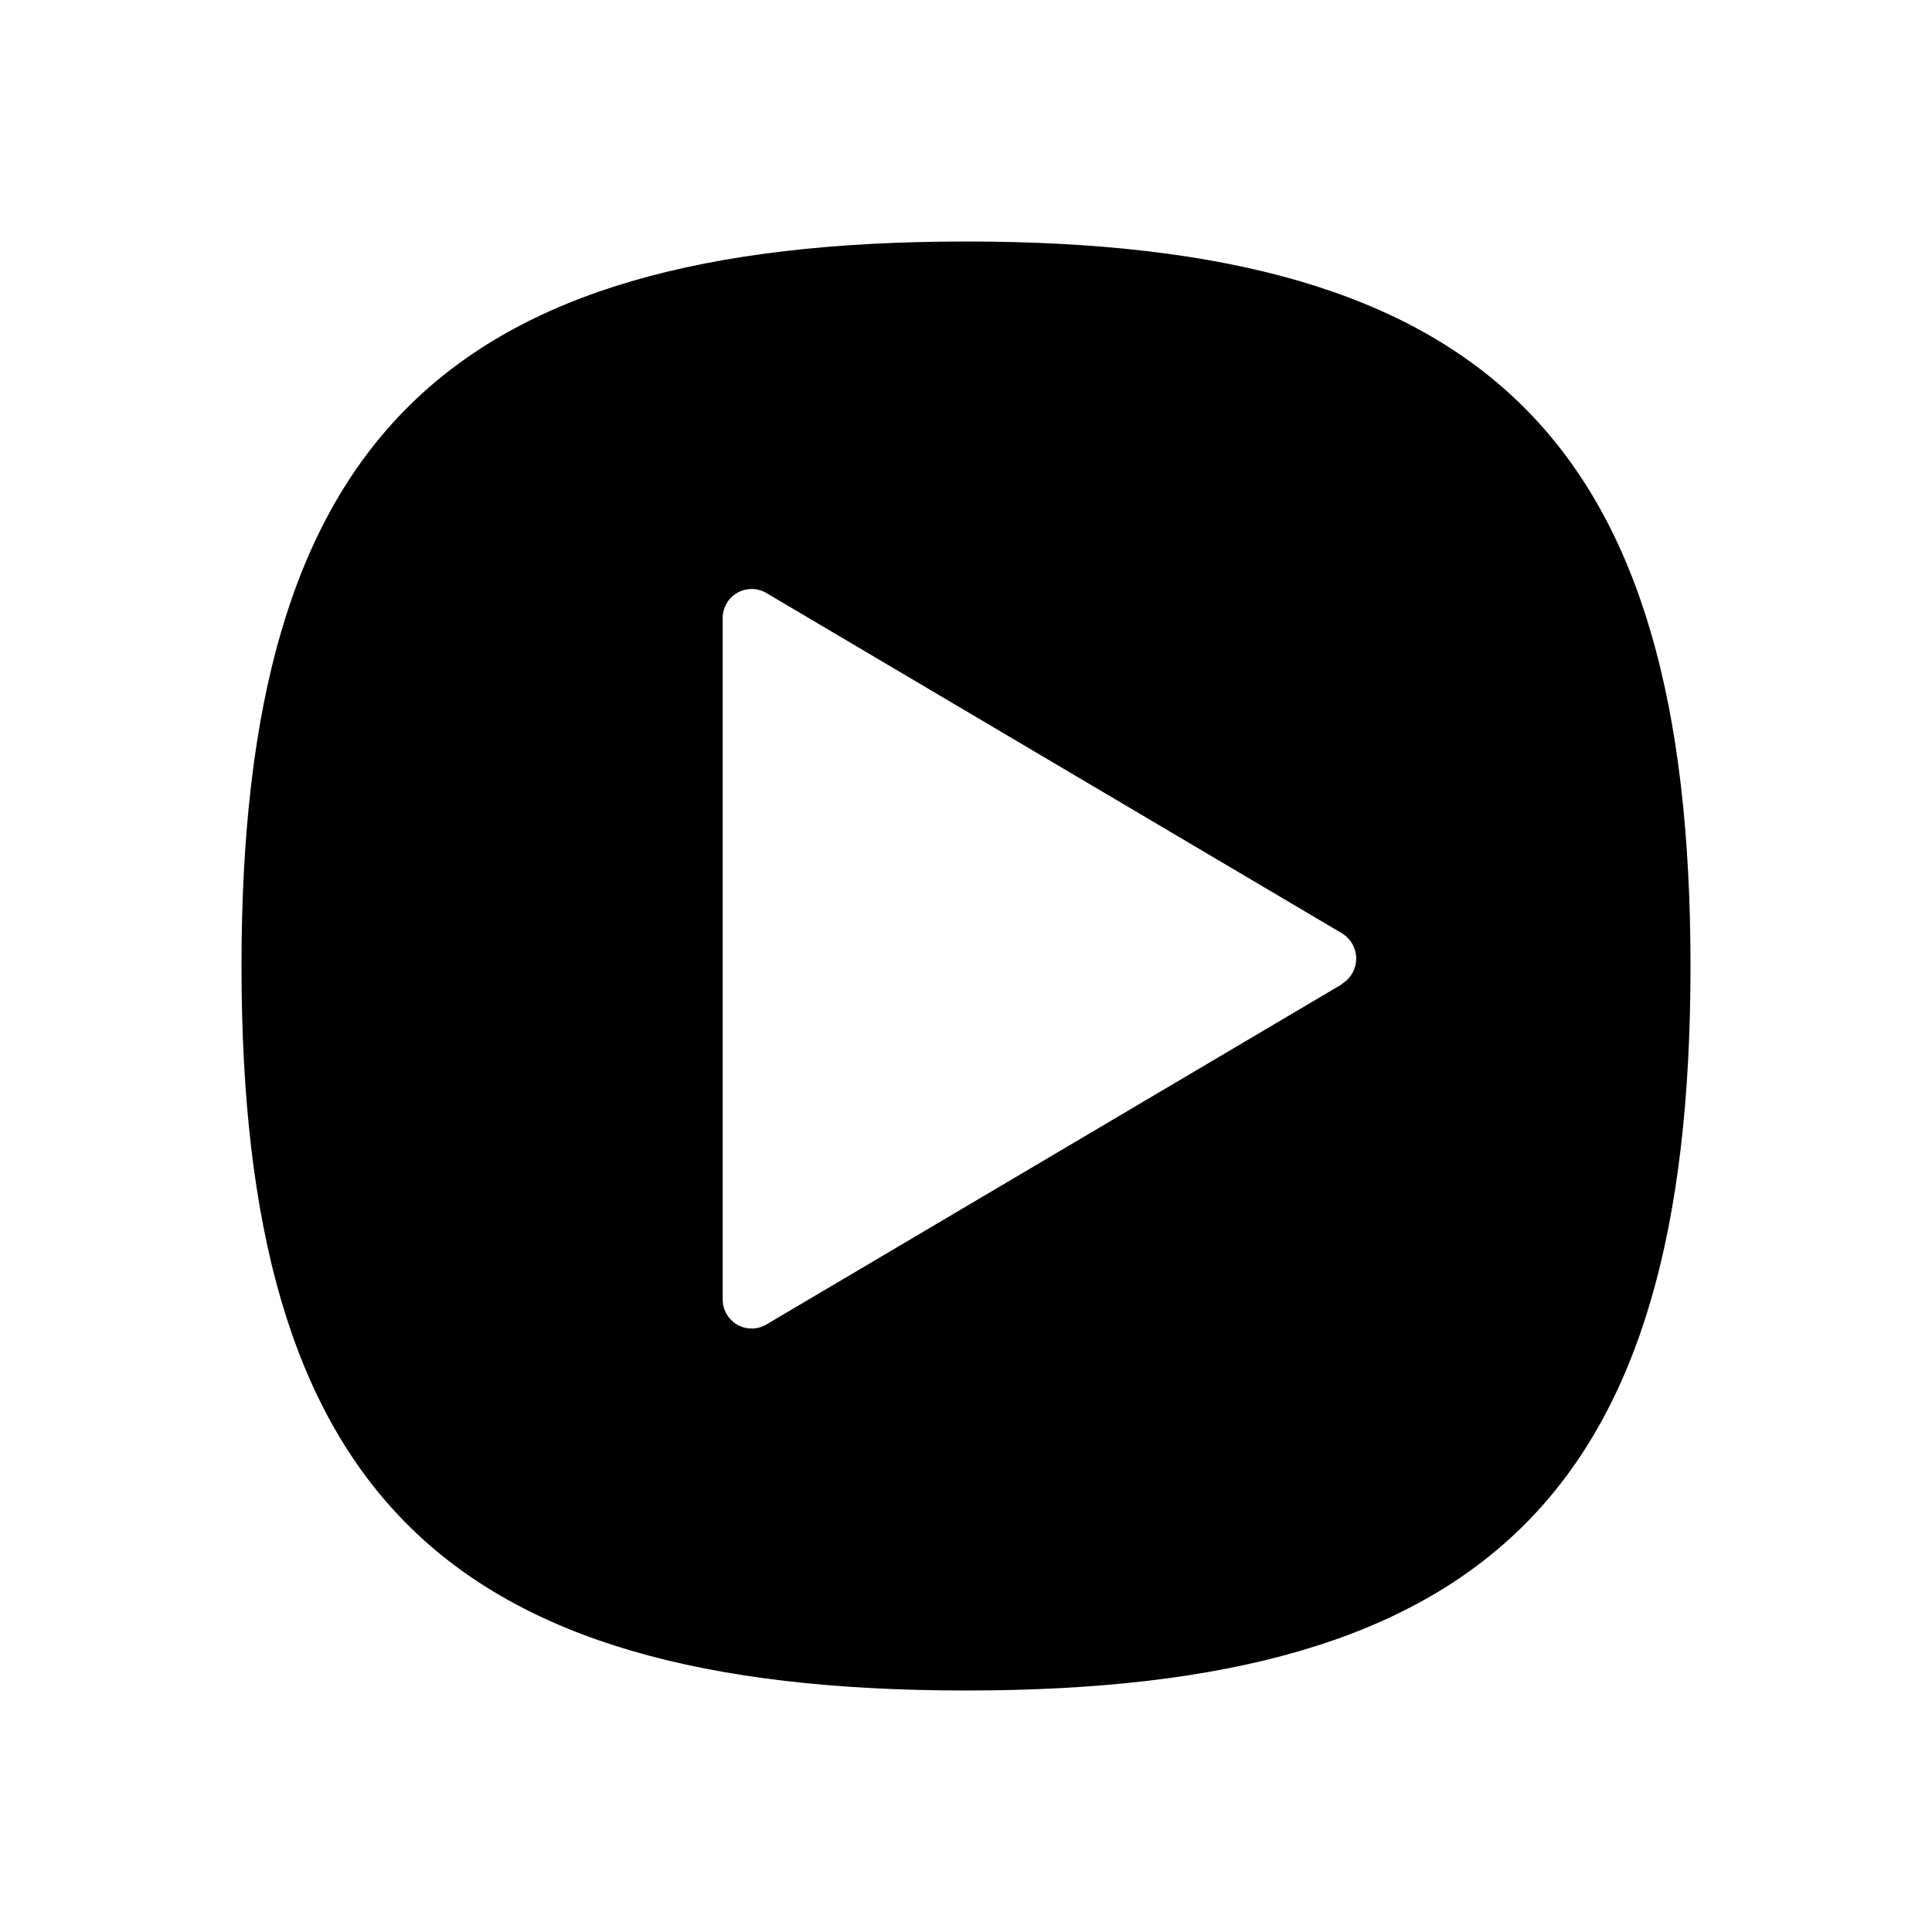
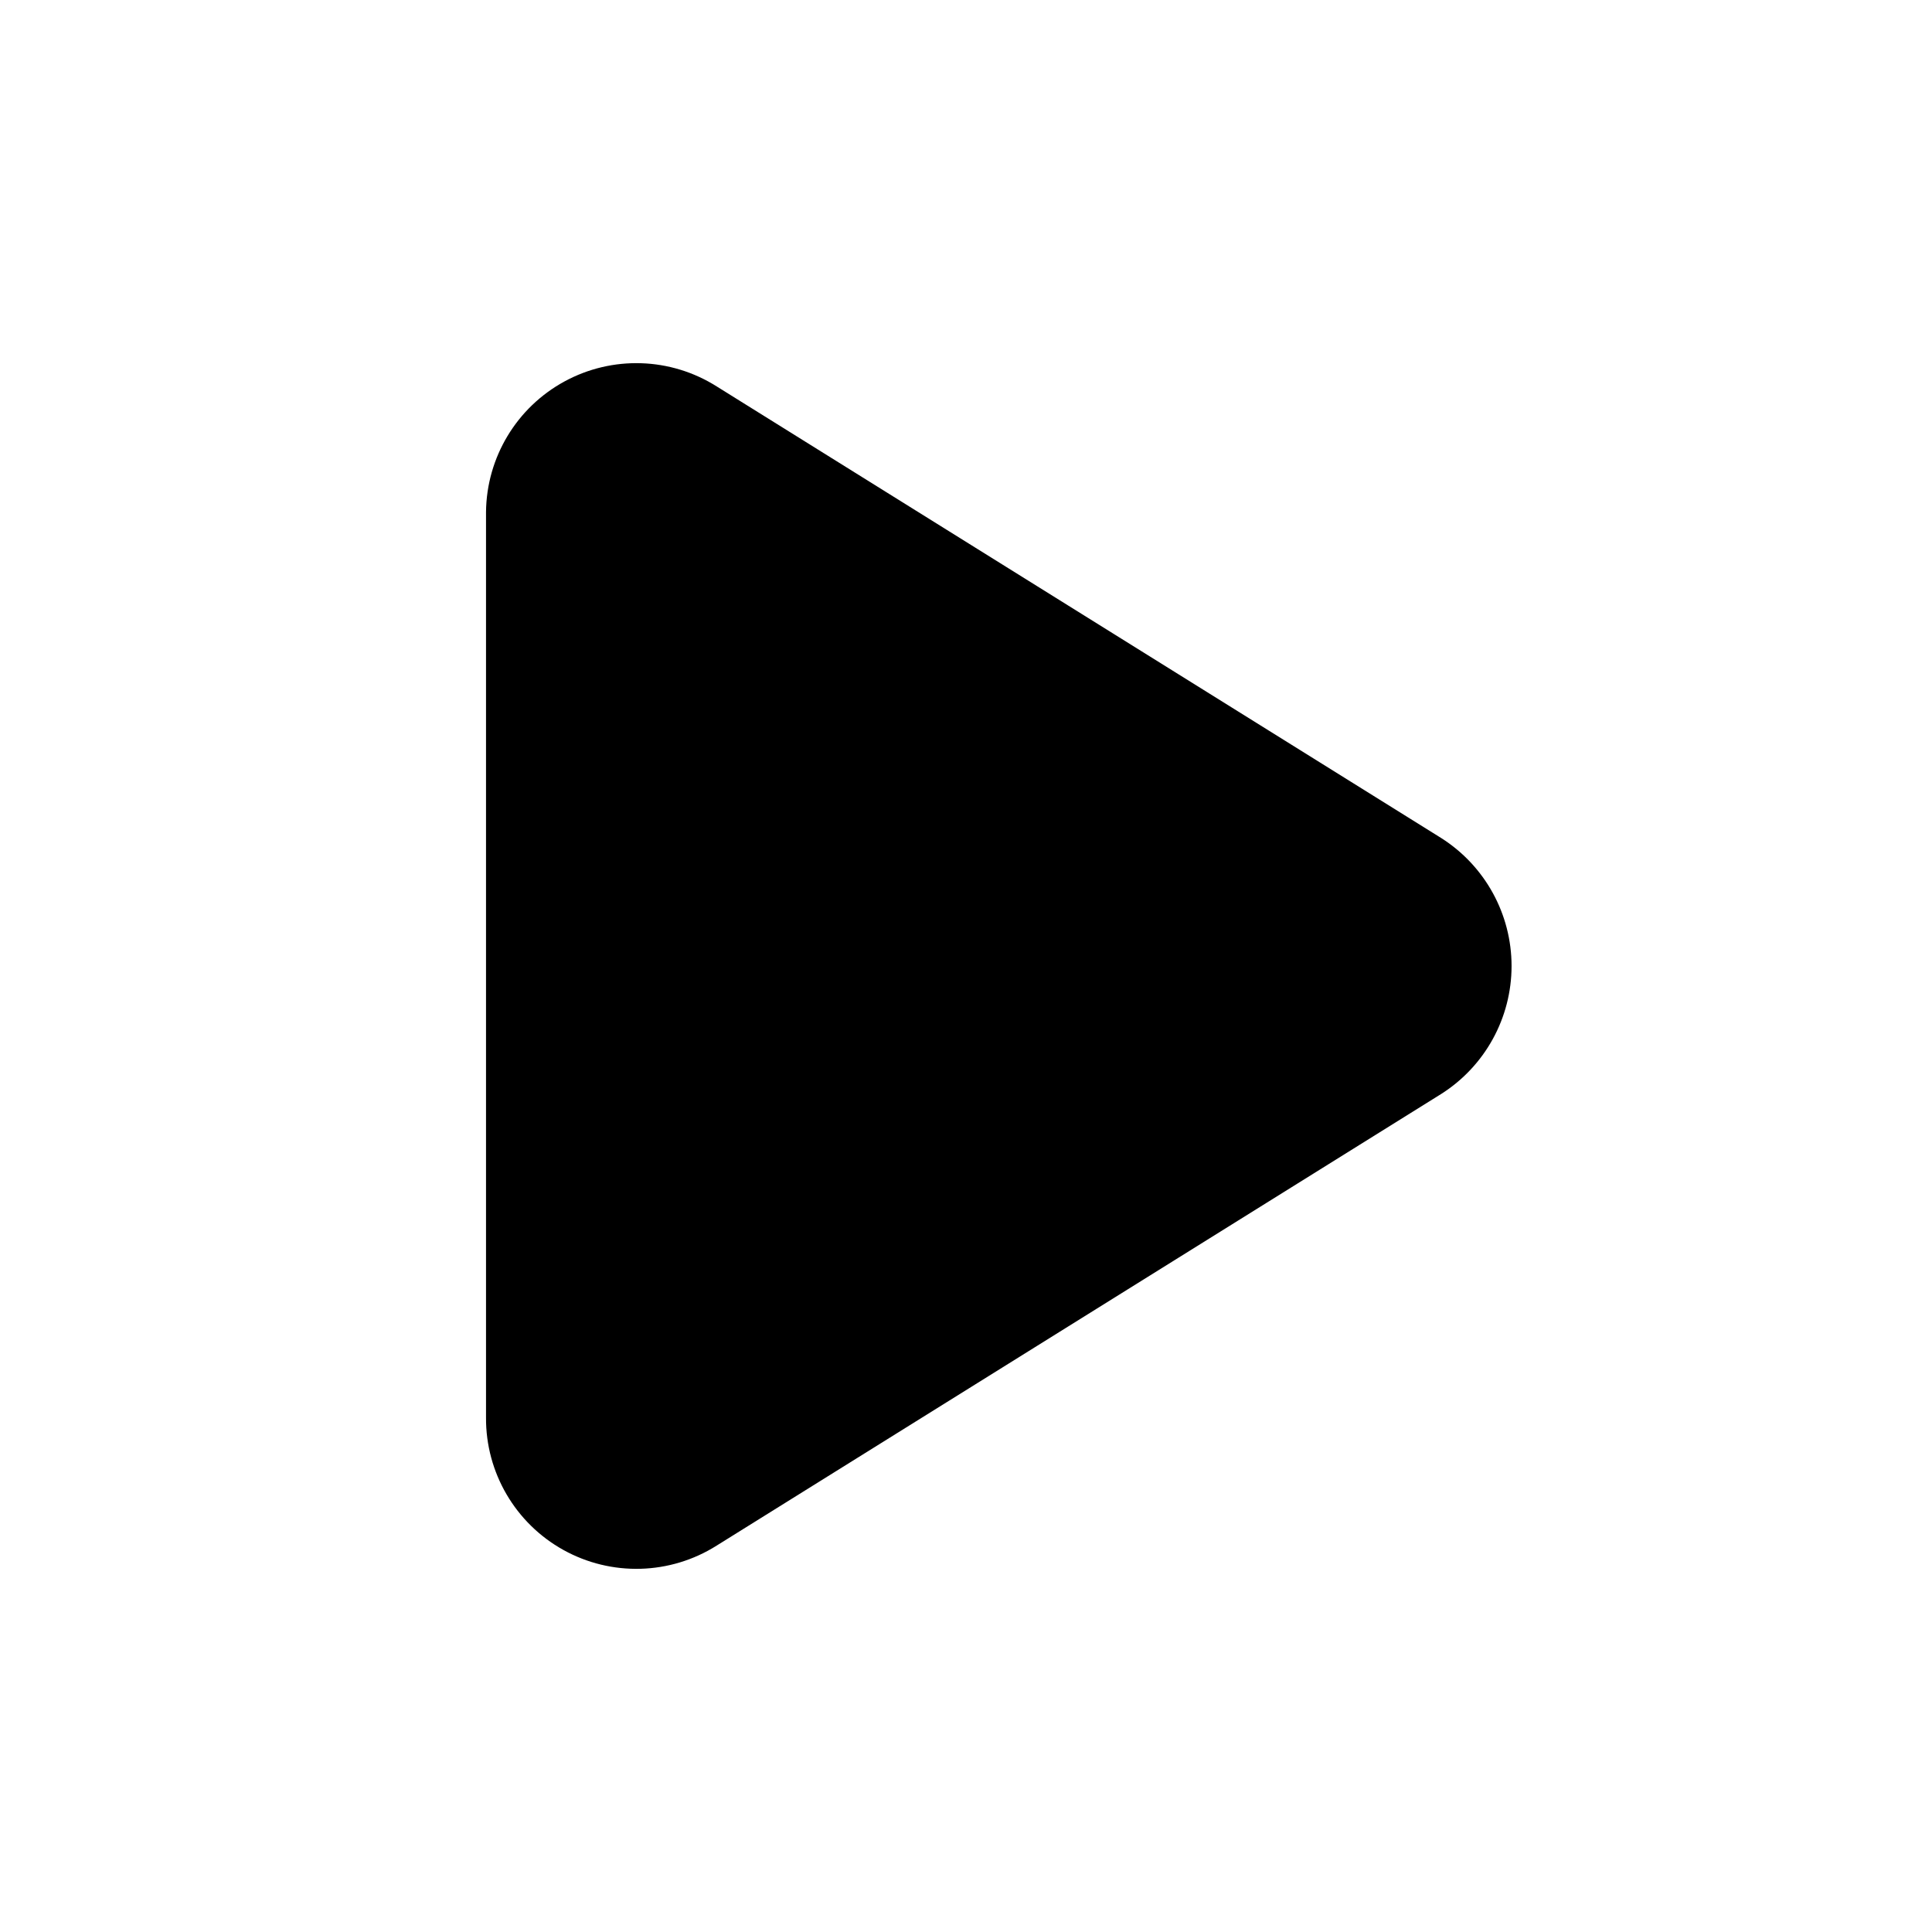
<svg xmlns="http://www.w3.org/2000/svg" id="icon" viewBox="0 0 32 32">
-   <path d="M16,4C7.33,4,4,7.33,4,16S7.33,28,16,28s12-3.33,12-12S24.65,4,16,4Zm6.23,12.3-9.54,5.64a.48.48,0,0,1-.72-.42V10.24a.48.48,0,0,1,.72-.42l9.54,5.64A.49.49,0,0,1,22.22,16.3Z" />
+   <defs>
+     <style>.cls-1{fill-rule:evenodd;}</style>
+   </defs>
+   <path class="cls-1" d="M8.05,23.48v-15A2.49,2.49,0,0,1,11.87,6.4l12,7.48a2.51,2.51,0,0,1,0,4.24l-12,7.48A2.49,2.49,0,0,1,8.05,23.48Z" />
</svg>
